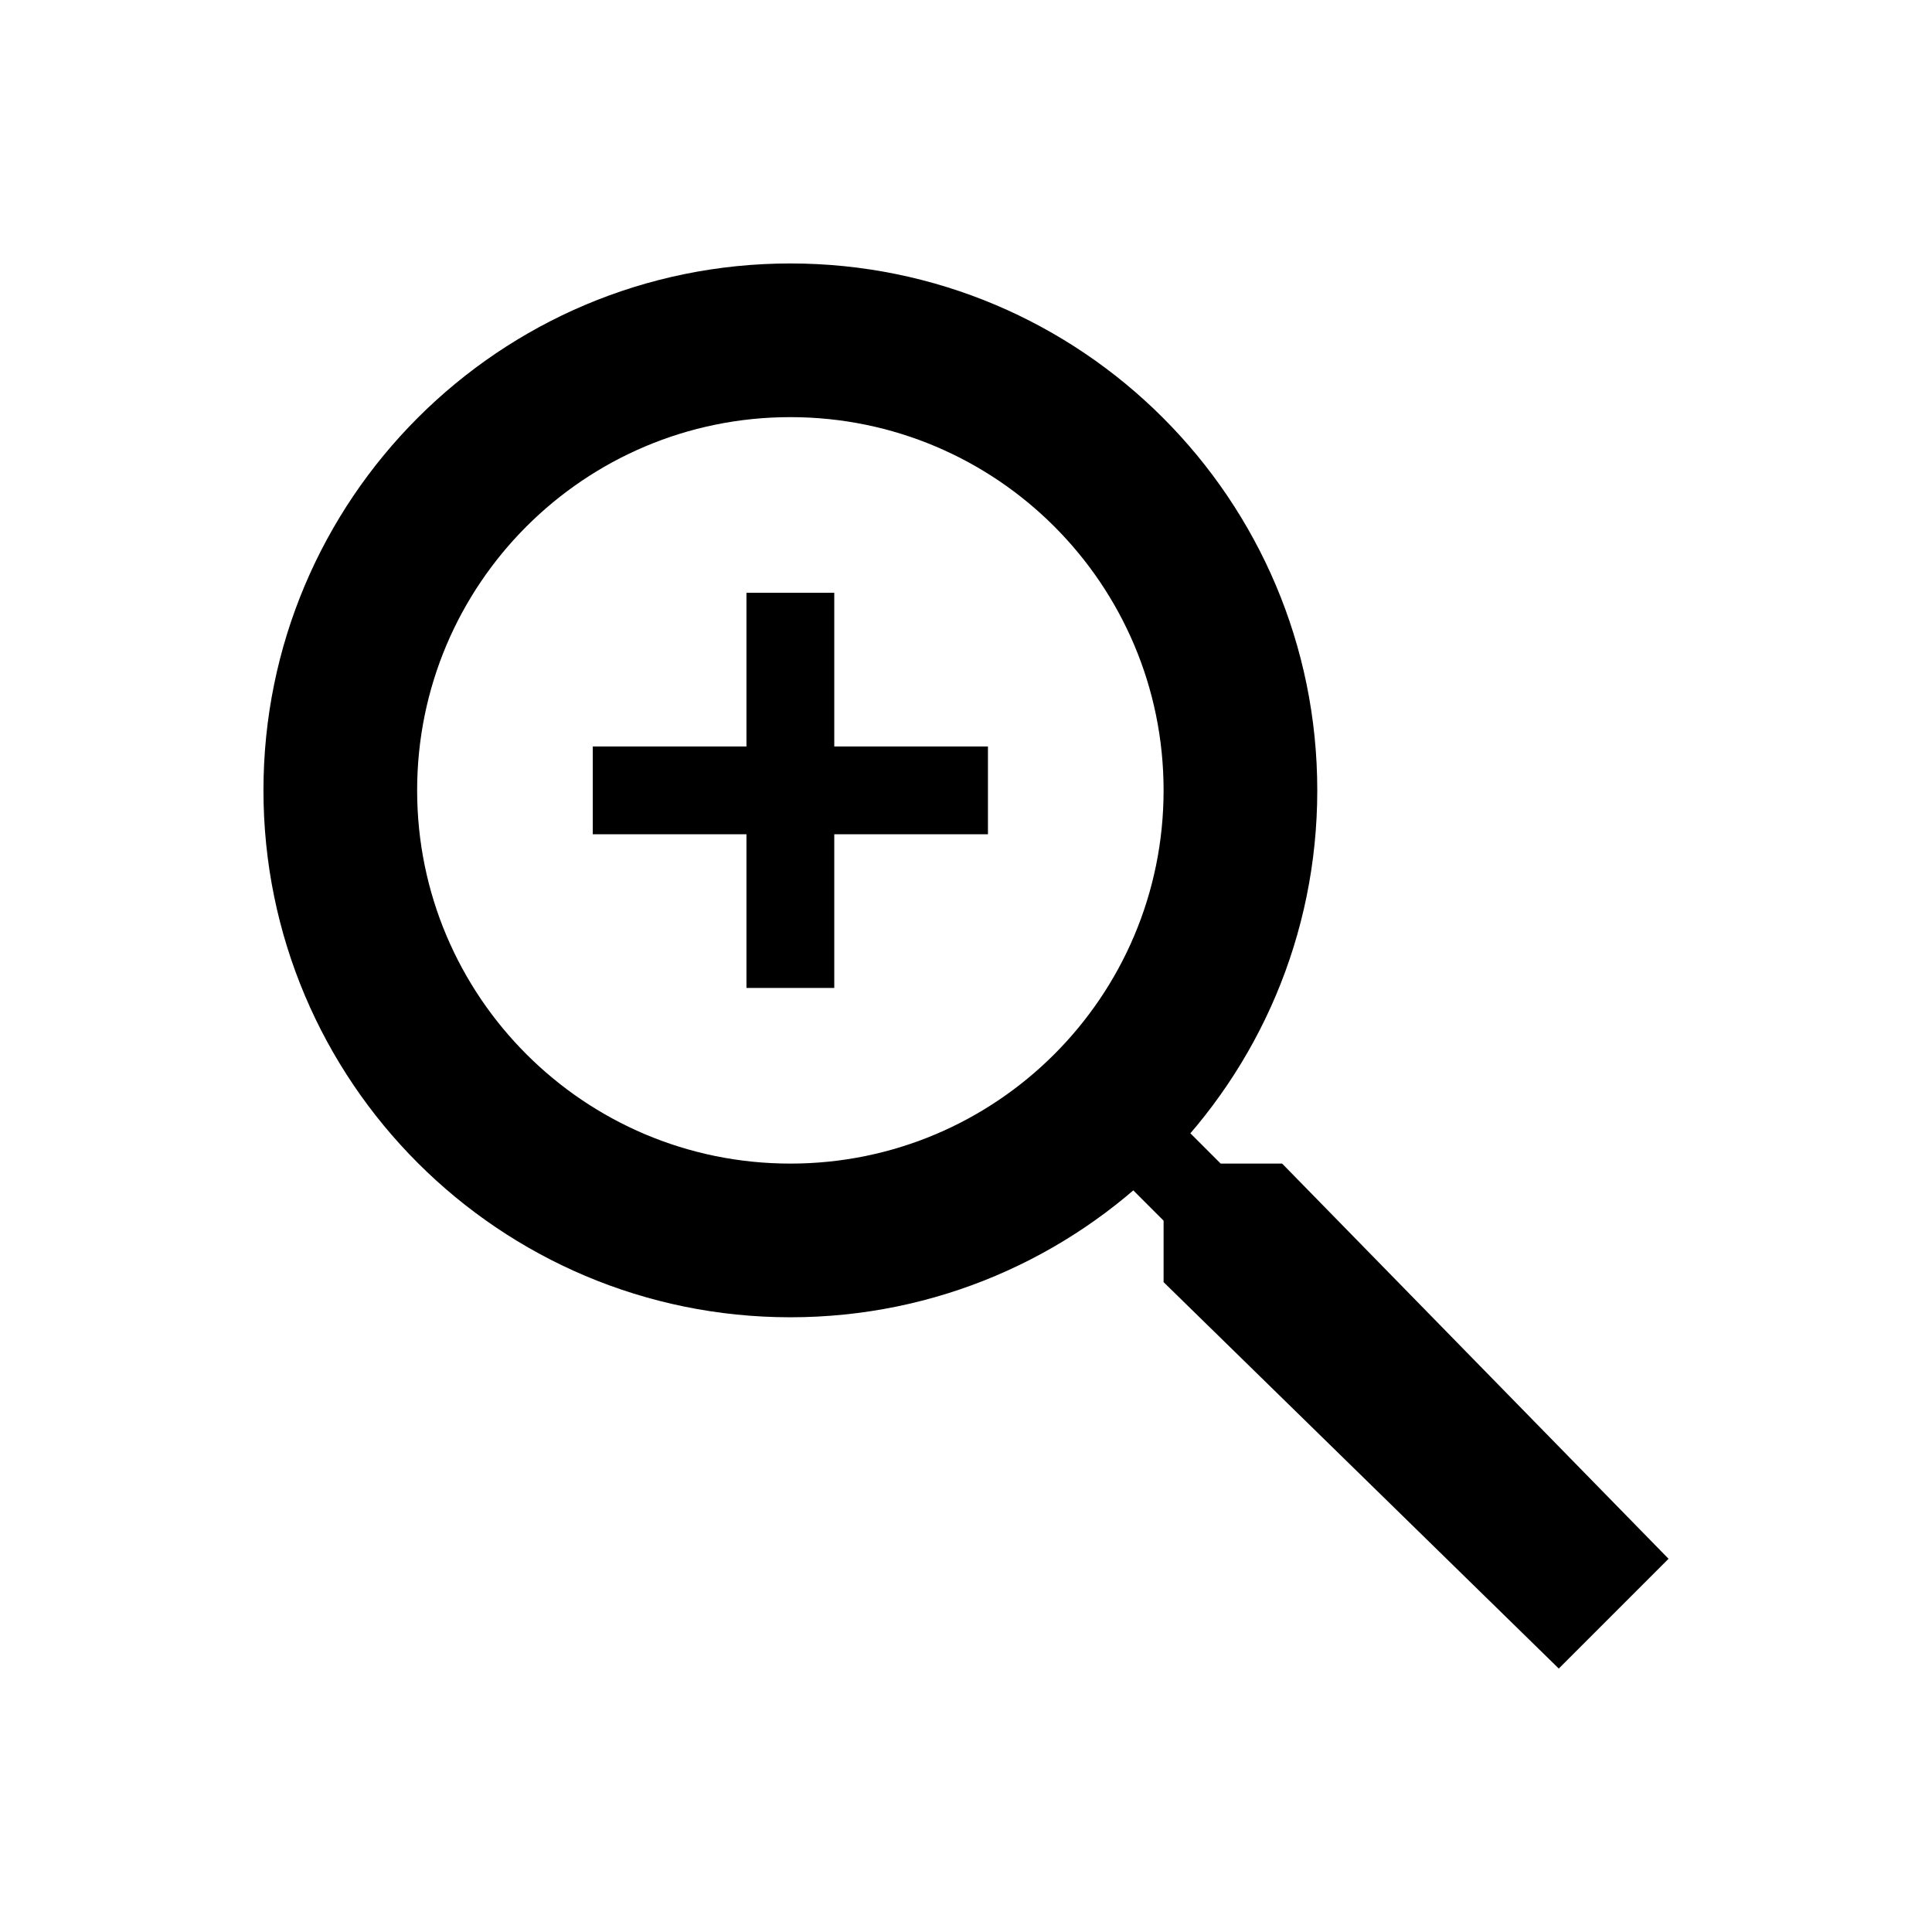
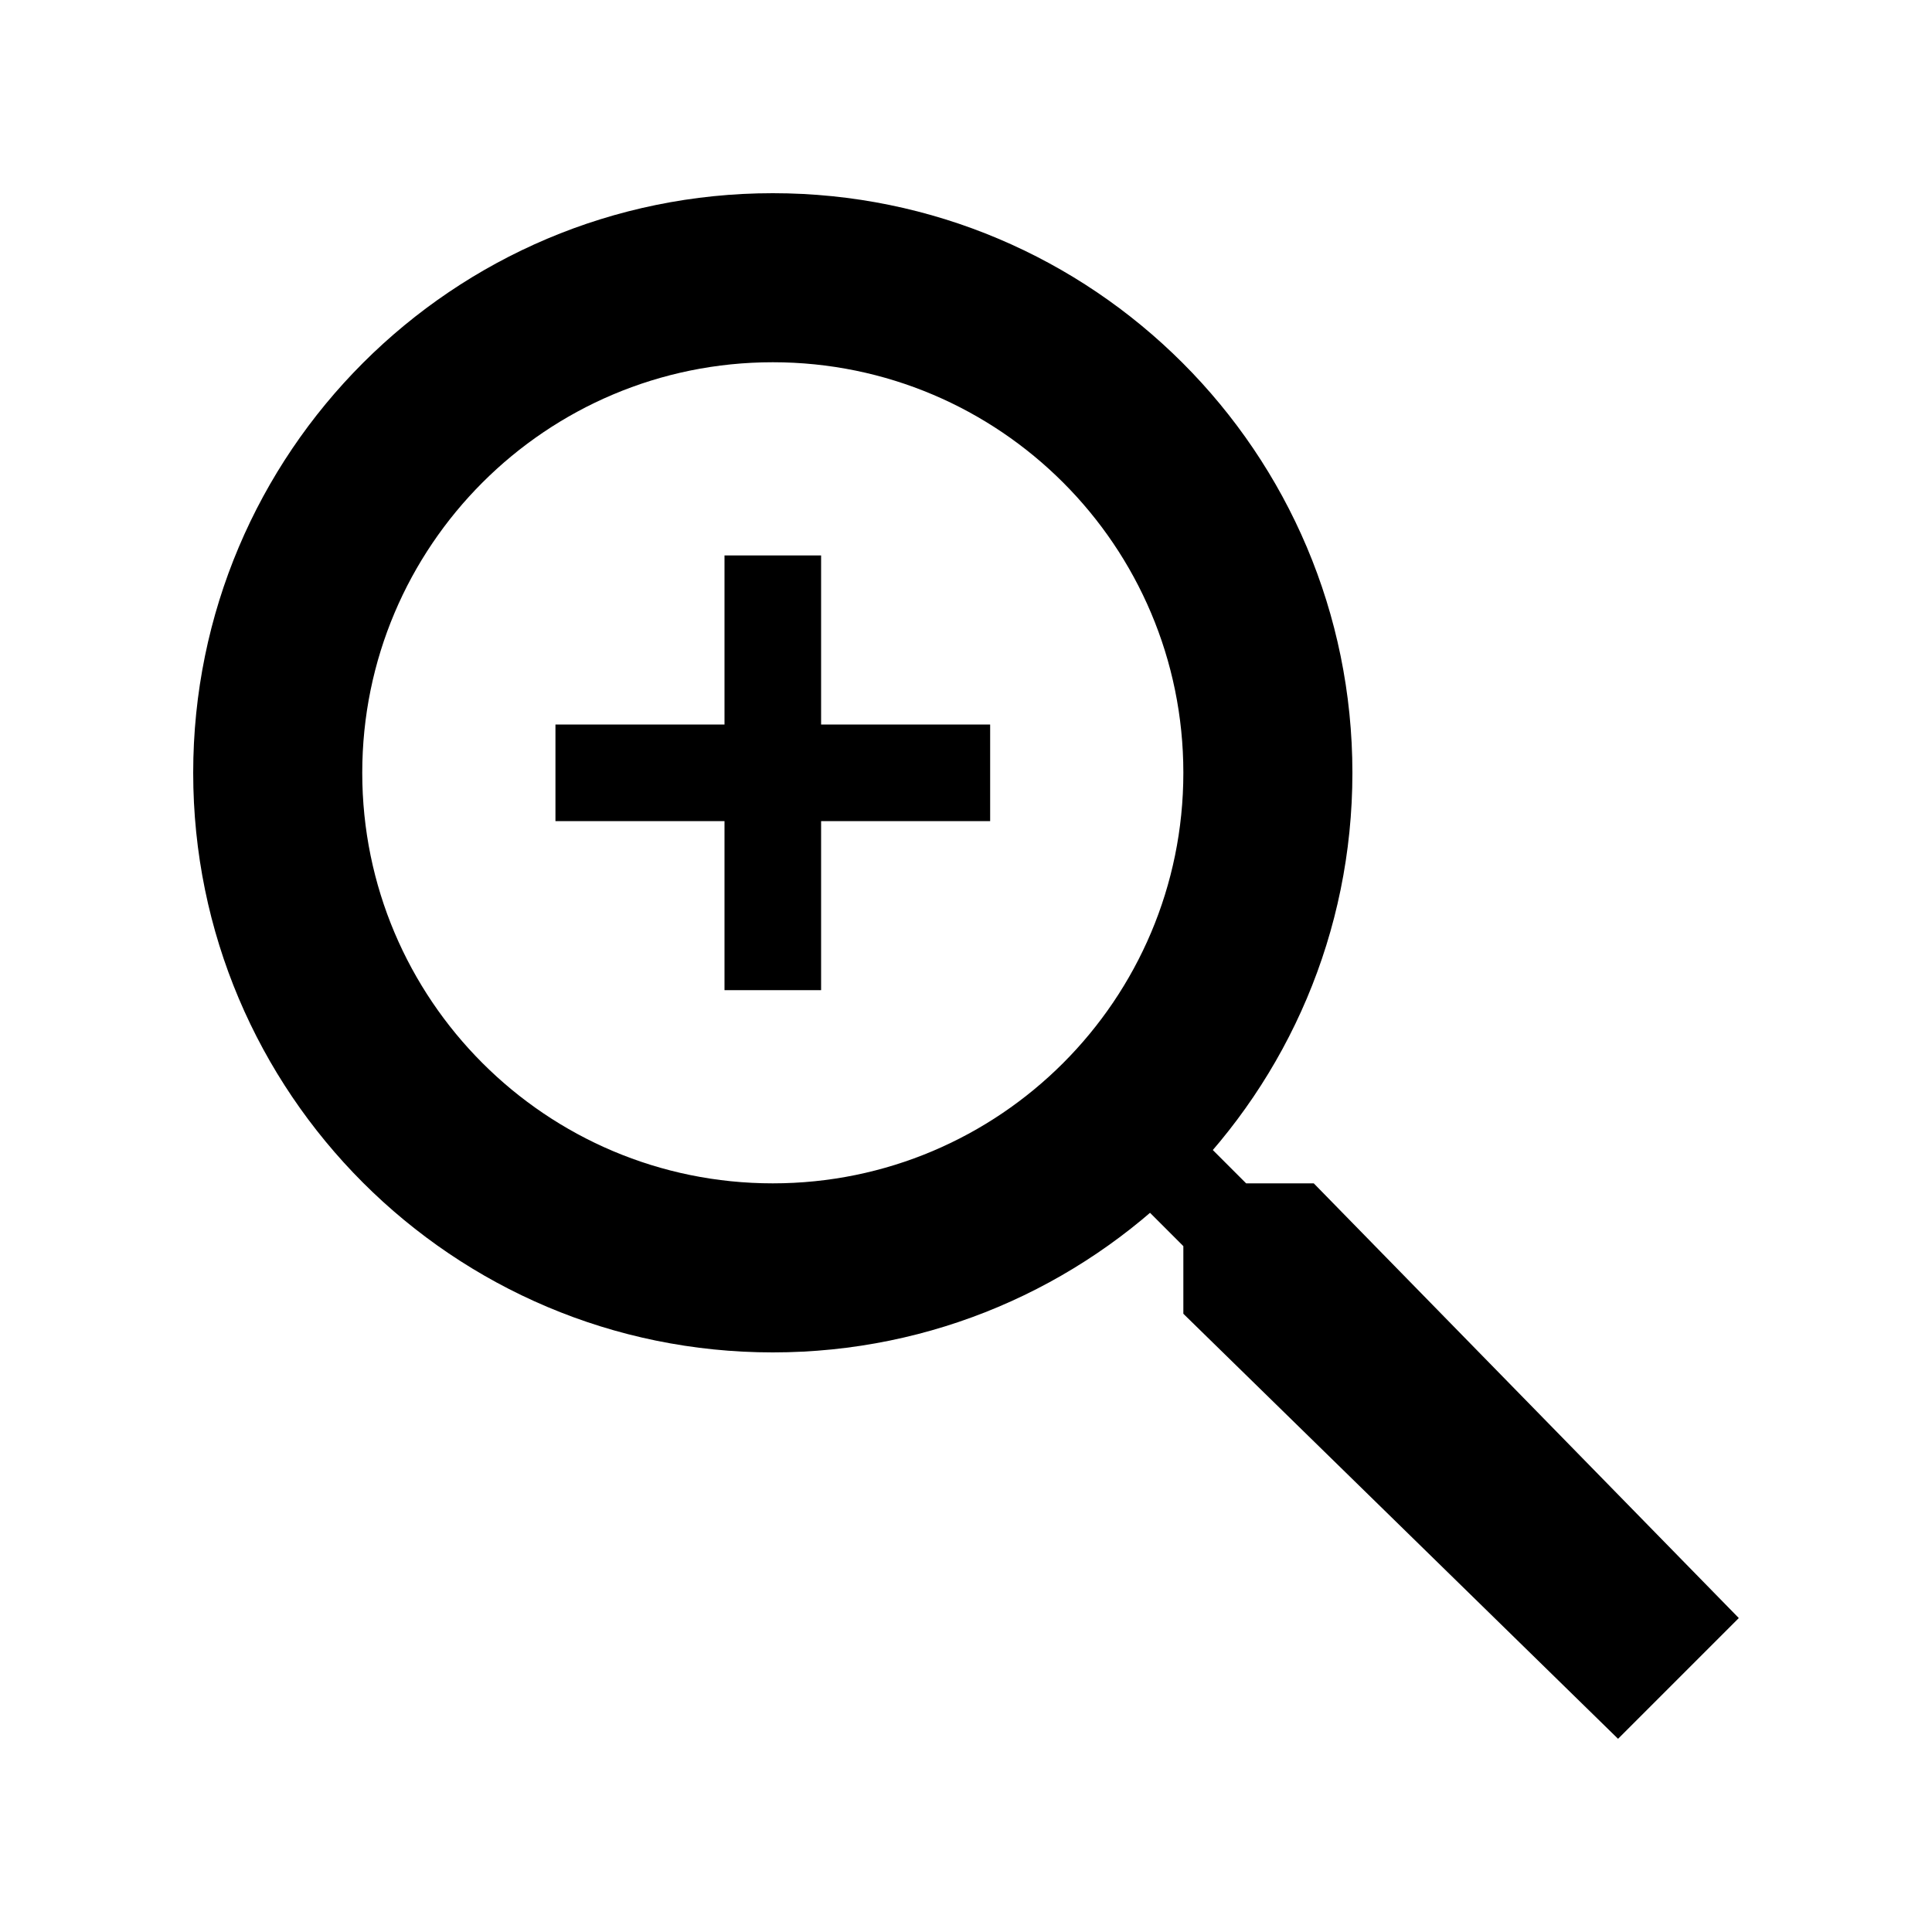
- <svg xmlns="http://www.w3.org/2000/svg" viewBox="-6 -6 44 44">
-   <path d="M12 0A1 1 0 0012 24A1 1 0 0012 0M12 20.5A1 1 0 0112 3.5A1 1 0 0112 20.5M11 7.5L13 7.5L13 11L16.5 11L16.5 13L13 13L13 16.5L11 16.5L11 13L7.5 13L7.5 11L11 11ZM19.8 21.1L20.5 21.8L20.5 23.2L29.5 32L32 29.5L23.2 20.5L21.8 20.5L21.1 19.8Z" />
+ <svg xmlns="http://www.w3.org/2000/svg" viewBox="-4-4 40 40">
+   <path d="m12 0a1 1 0 000 24 1 1 0 000-24m0 20.5a1 1 0 010-17 1 1 0 010 17m-1-13h2v3.5h3.5v2h-3.5v3.5h-2v-3.5h-3.5v-2h3.5zm8.5 13.3 1 1v1.4l9 8.8 2.5-2.5-8.8-9h-1.4l-1-1" />
</svg>
